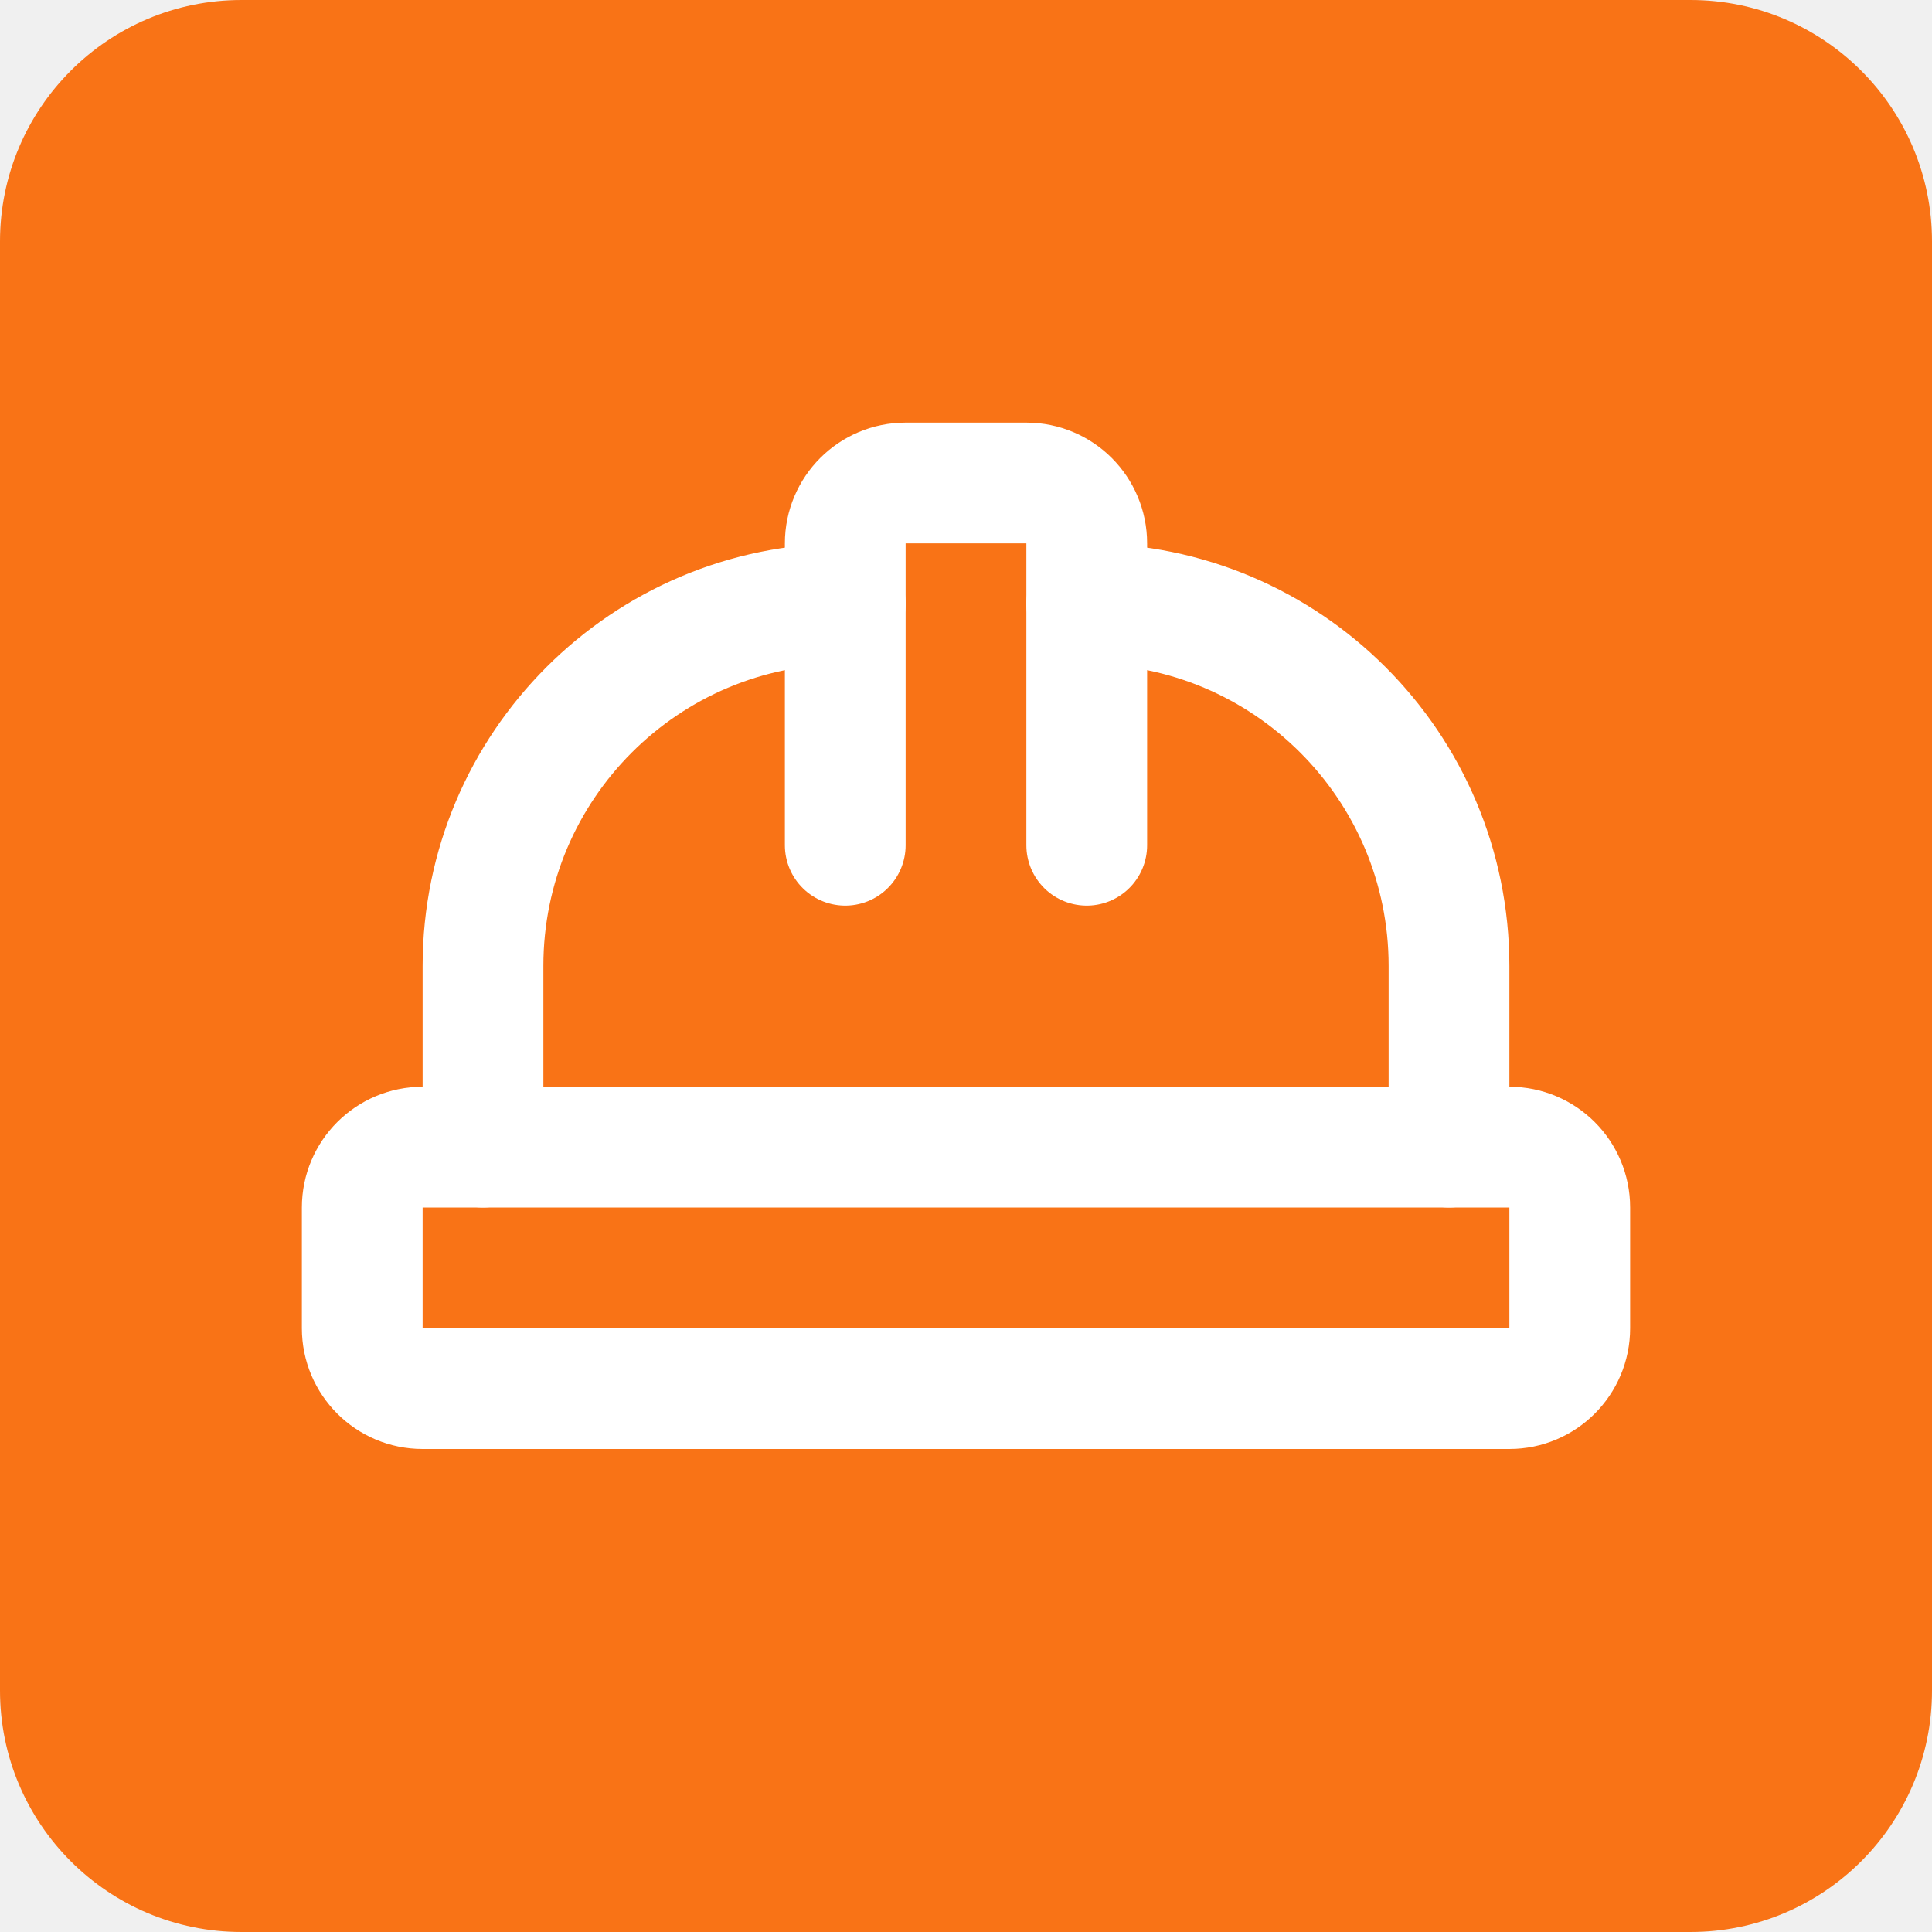
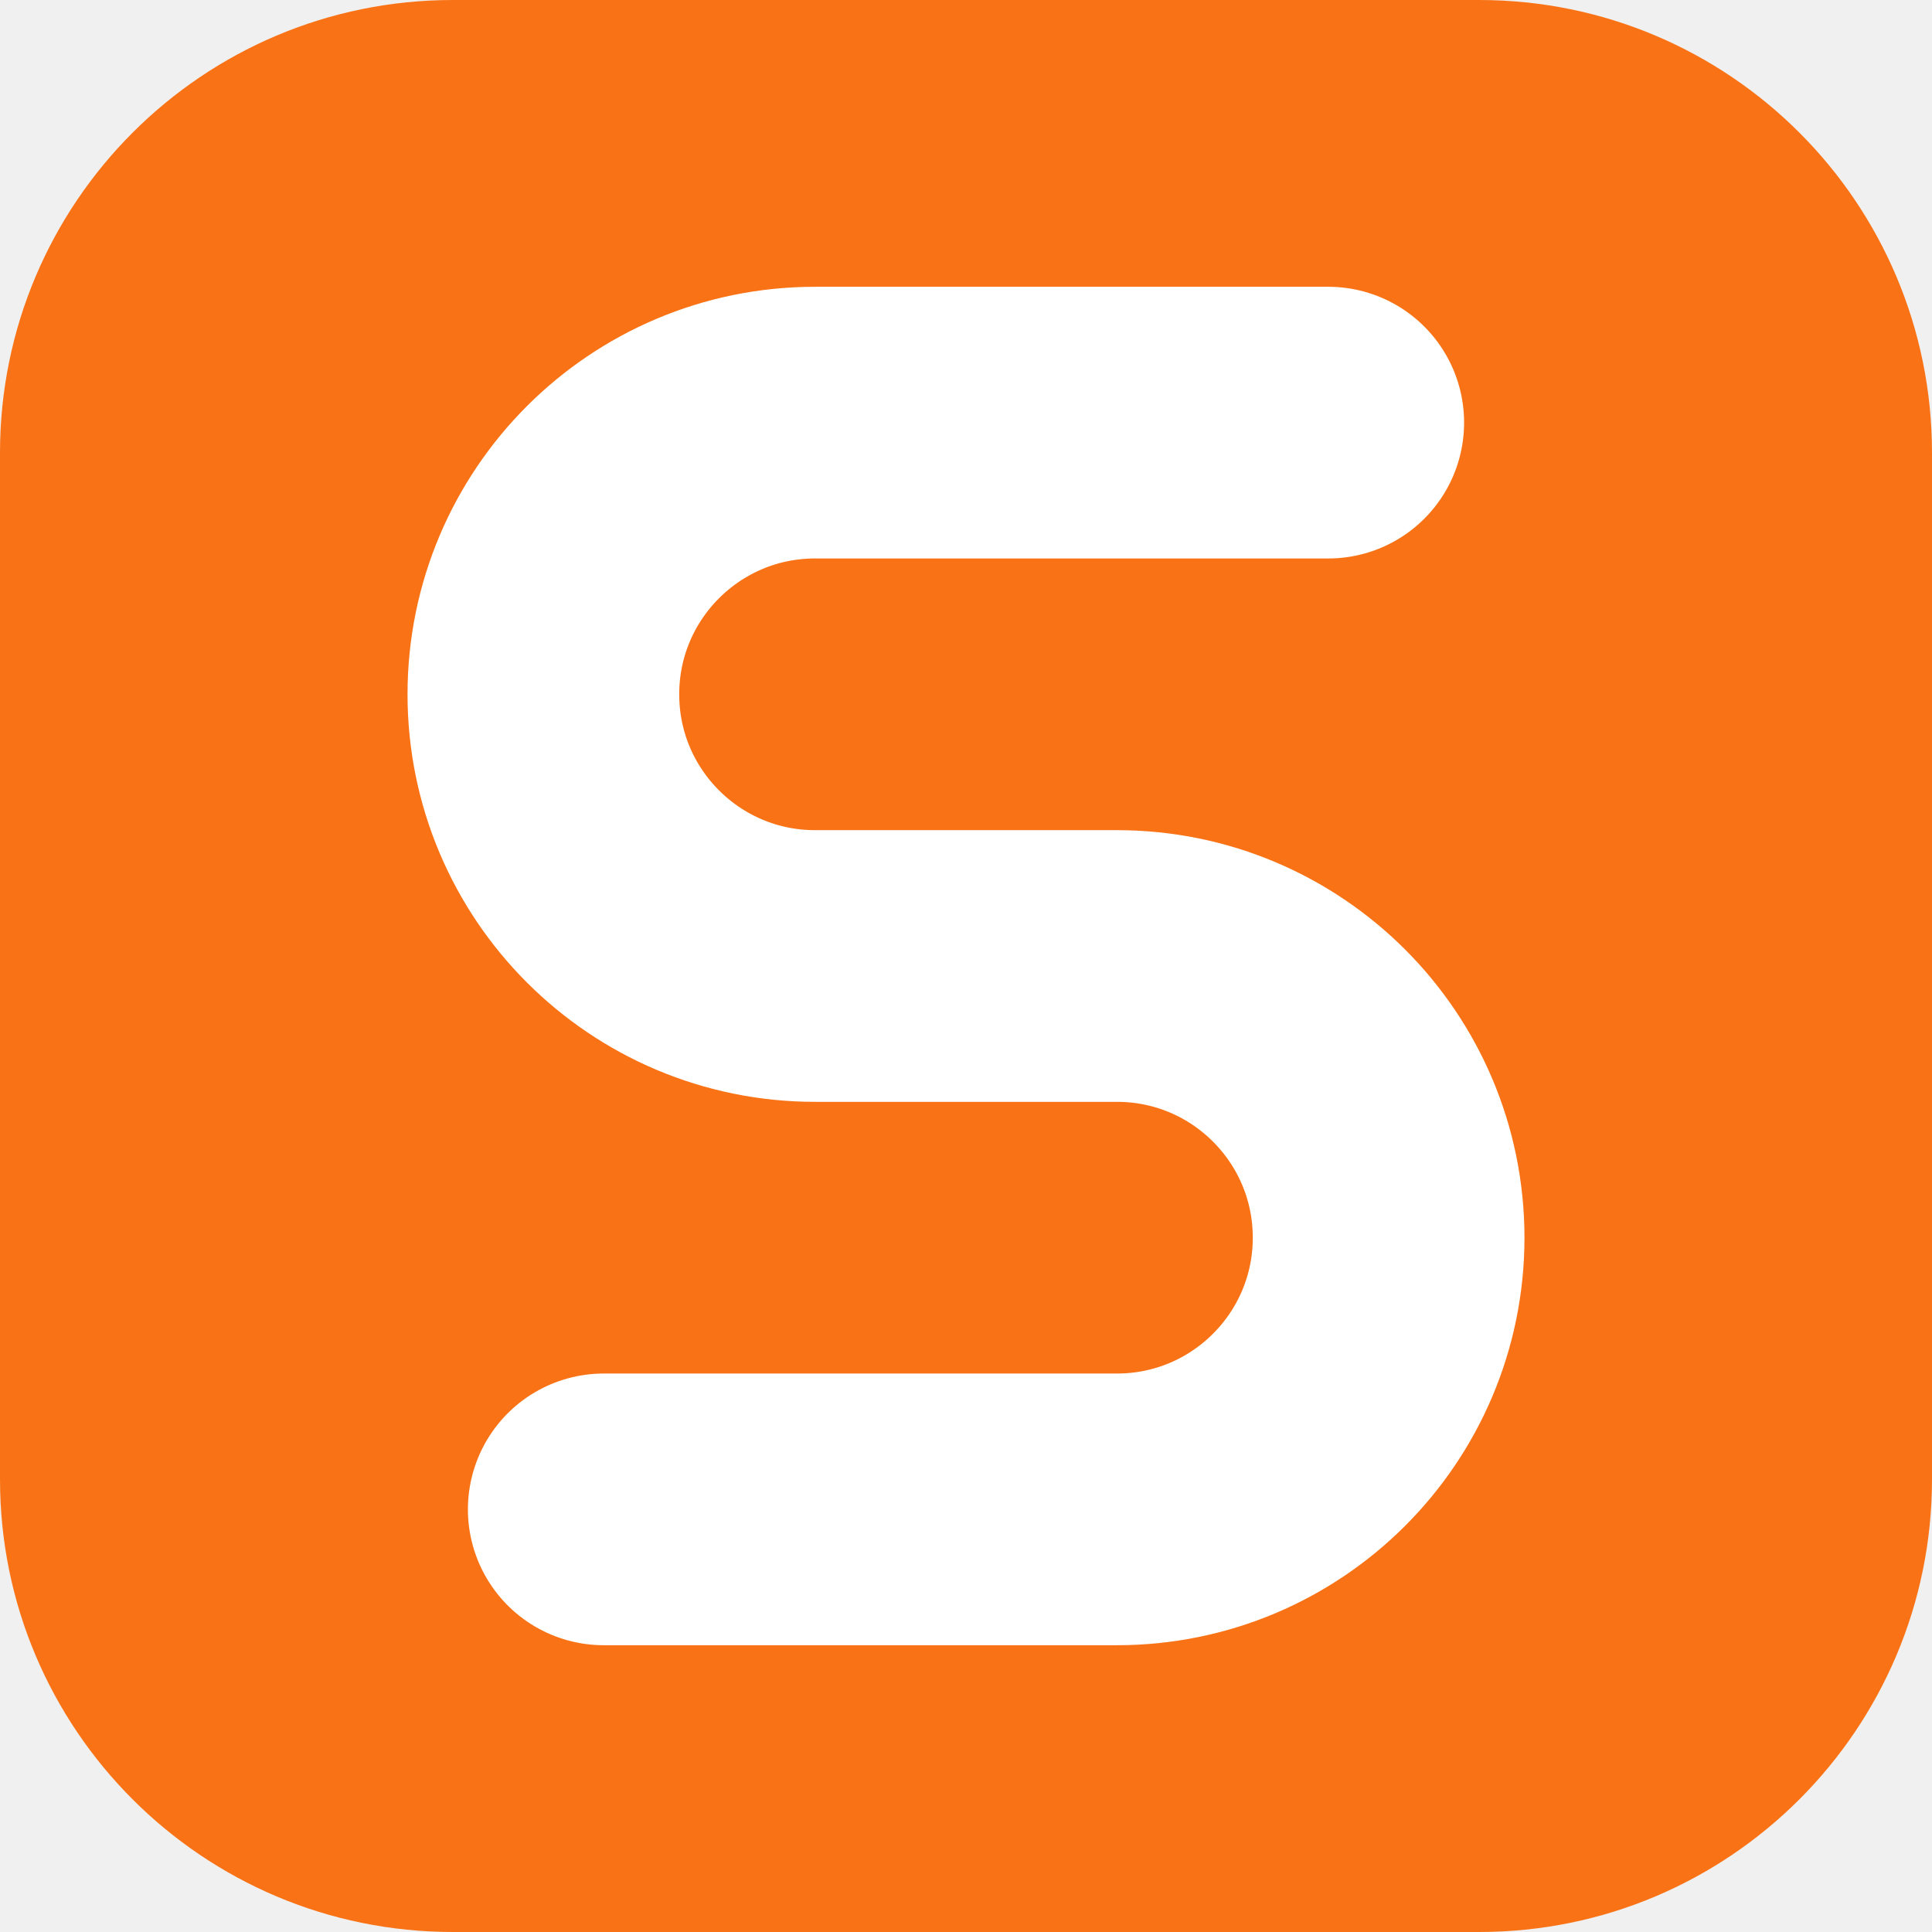
- <svg xmlns="http://www.w3.org/2000/svg" viewBox="0 0 32 32">
-   <rect width="32" height="32" rx="4" fill="#f97316" />
-   <g transform="translate(4 4)" fill="none" stroke="#ffffff" stroke-width="2" stroke-linecap="round" stroke-linejoin="round">
-     <path d="M10 10V5a1 1 0 0 1 1-1h2a1 1 0 0 1 1 1v5" />
-     <path d="M14 6a6 6 0 0 1 6 6v3" />
-     <path d="M4 15v-3a6 6 0 0 1 6-6" />
-     <rect x="2" y="15" width="20" height="4" rx="1" />
-   </g>
+ <svg xmlns="http://www.w3.org/2000/svg" width="64" height="64" viewBox="0 0 64 64" fill="none">
+   <rect width="64" height="64" rx="15" fill="#F97316" />
+   <path d="M44 14H27a9 9 0 0 0 0 18h10a9 9 0 0 1 0 18H20" stroke="#FFFFFF" stroke-width="9" stroke-linecap="round" stroke-linejoin="round" />
</svg>
